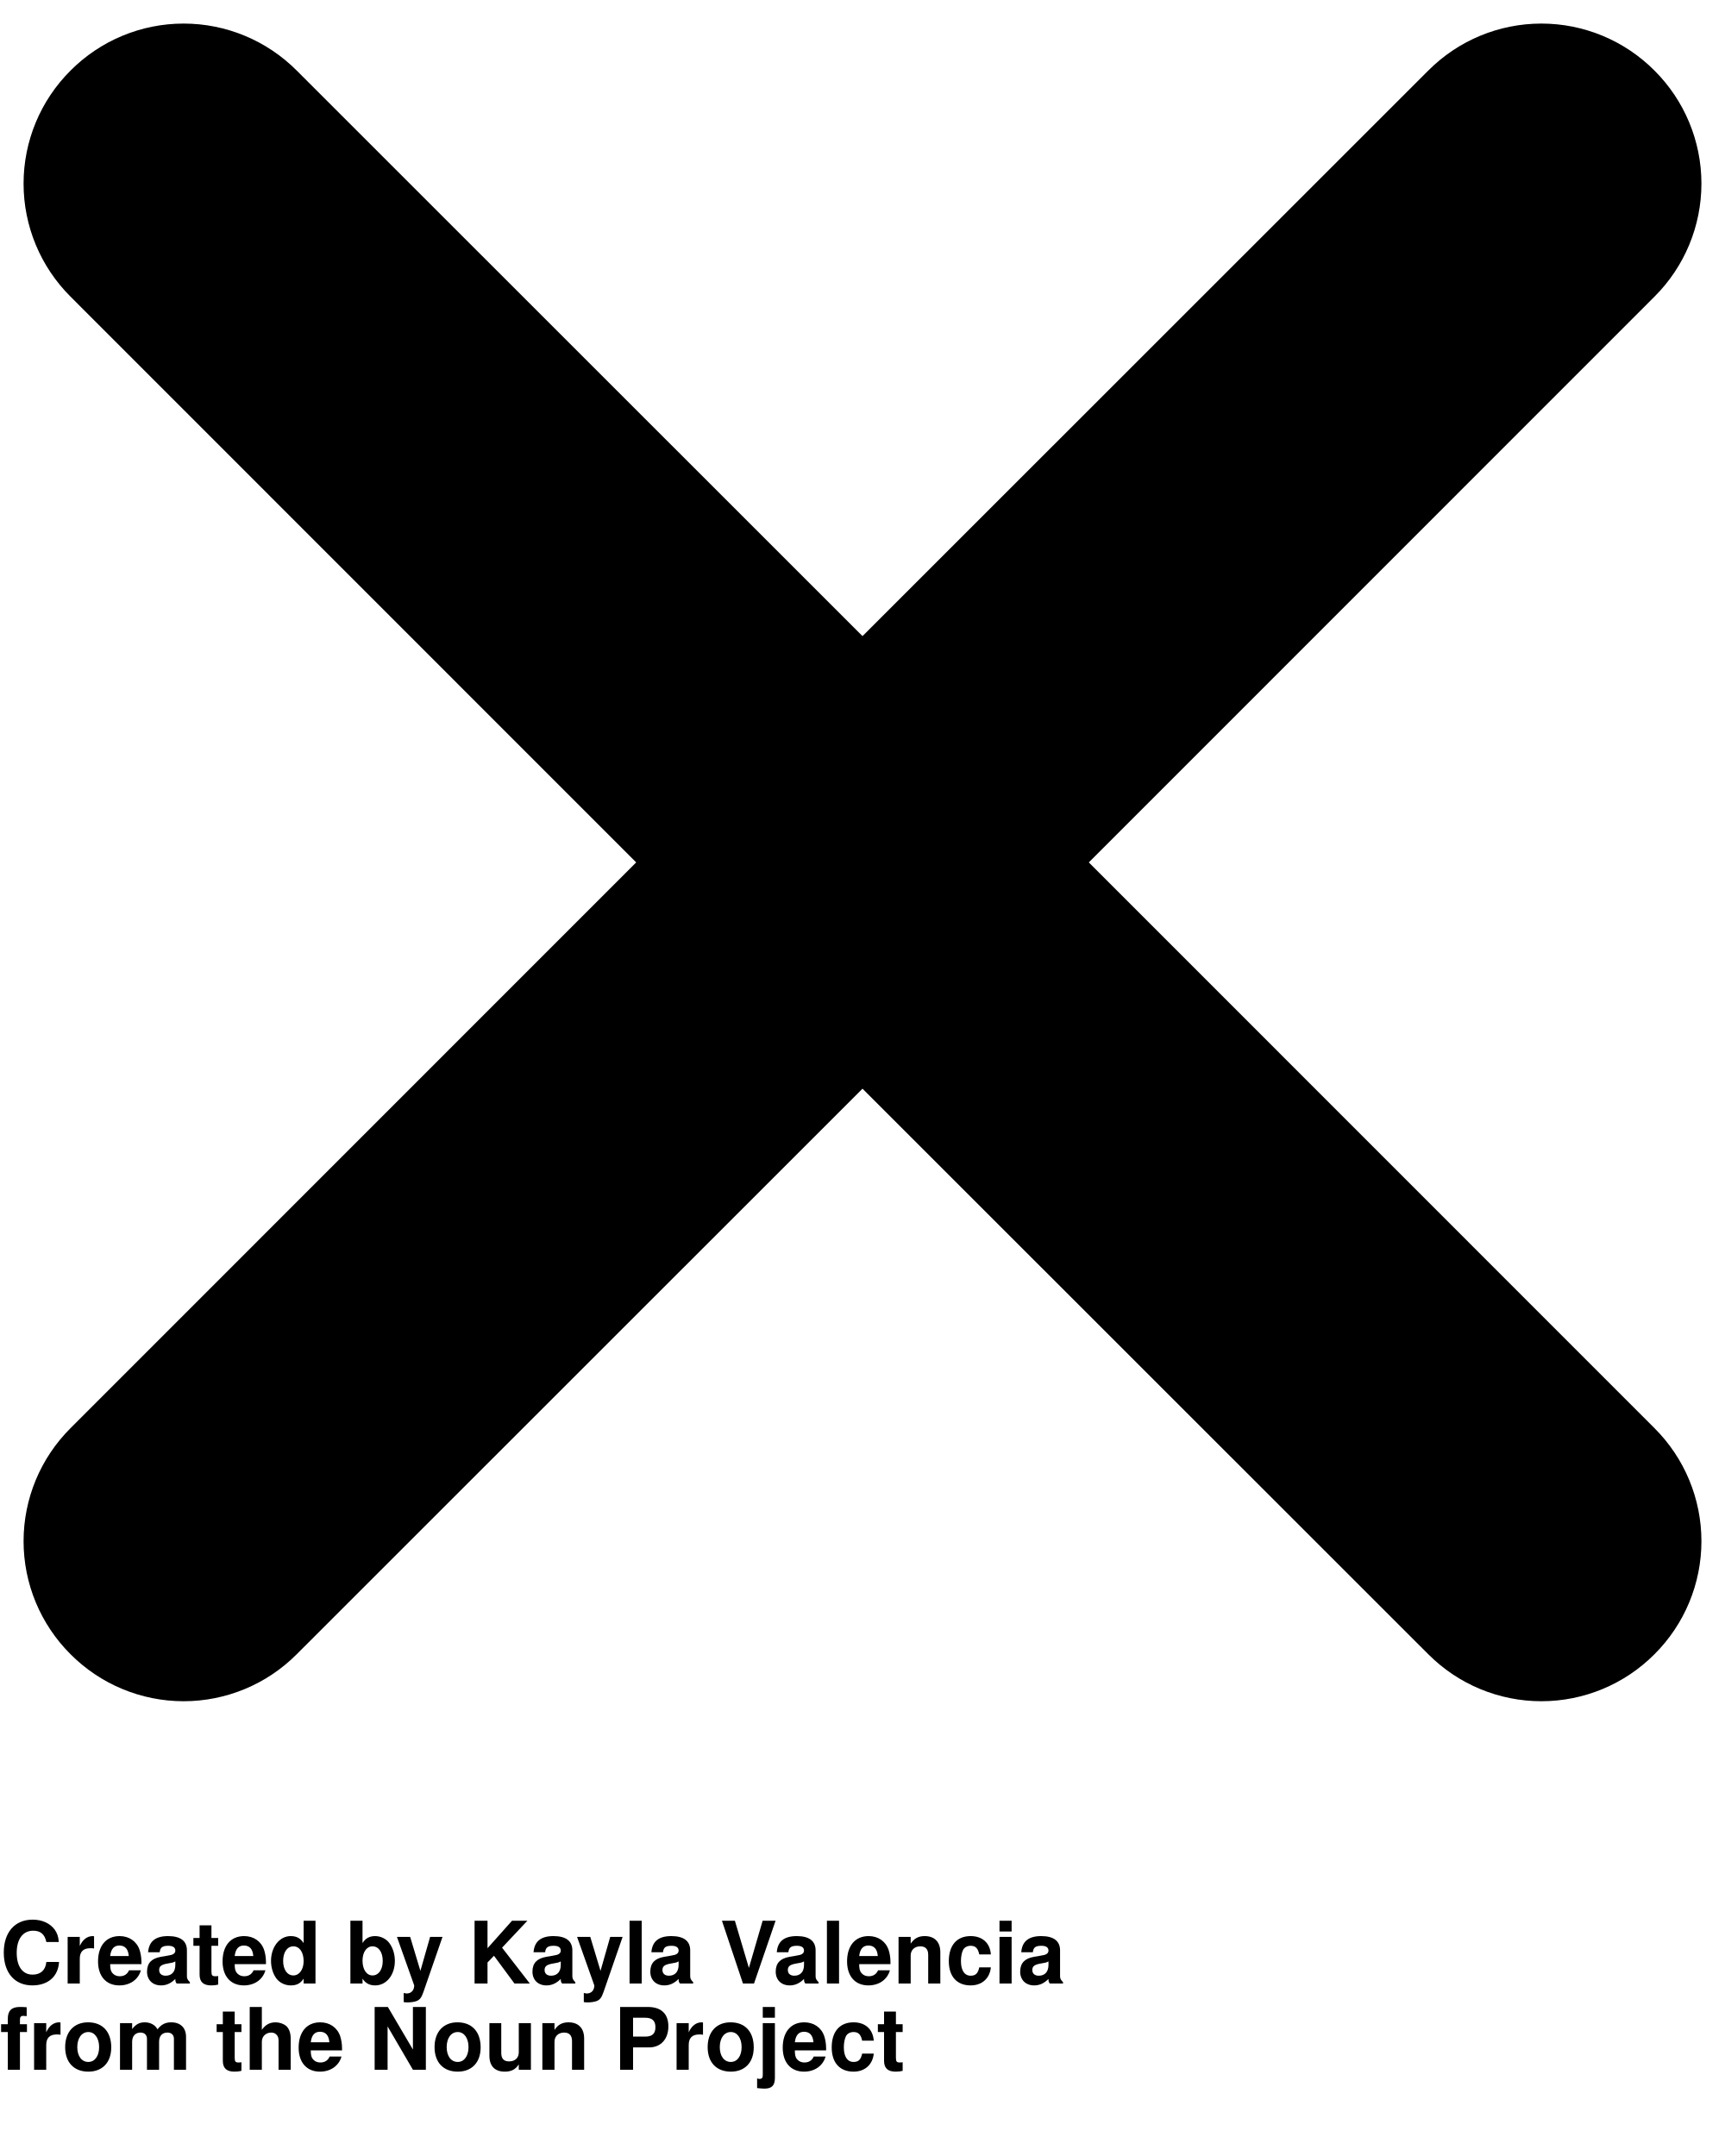
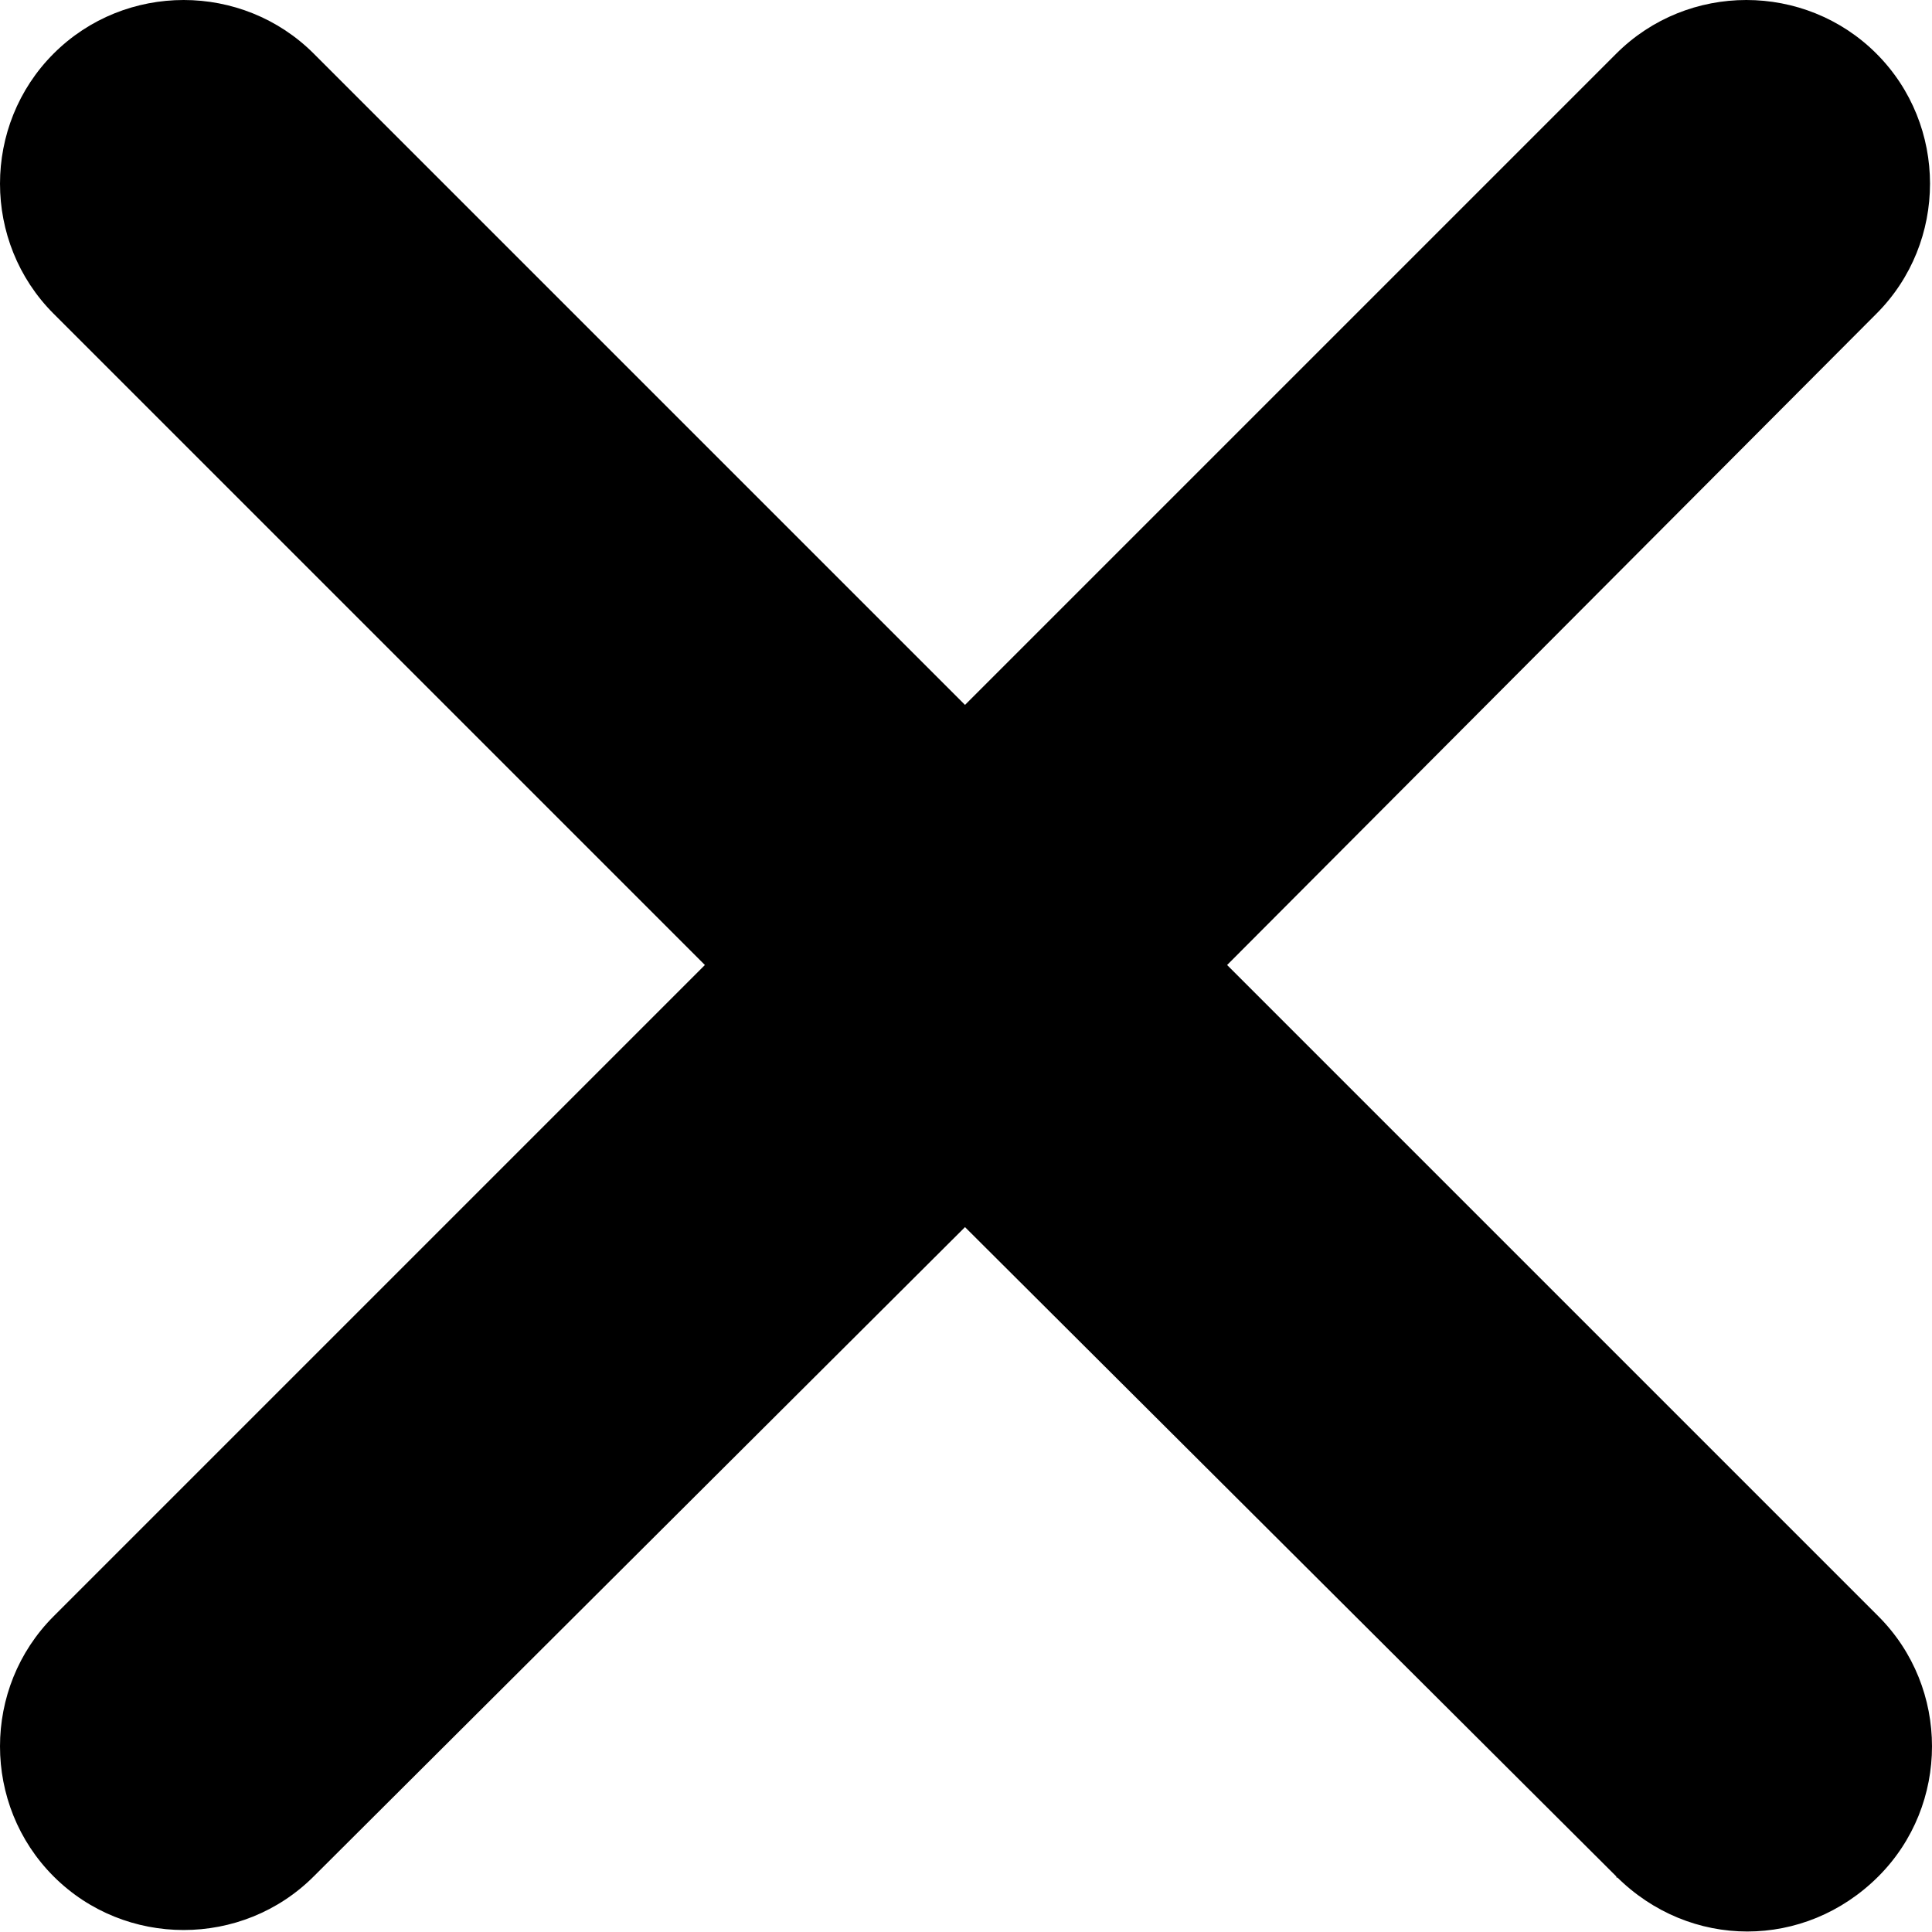
- <svg xmlns="http://www.w3.org/2000/svg" data-name="Layer 1" viewBox="0 0 100 125" x="0px" y="0px">
-   <path d="M82.8,95.91,50,63.12,17.2,95.91a9.25,9.25,0,0,1-13.11,0h0a9.25,9.25,0,0,1,0-13.11L36.88,50,4.09,17.2a9.25,9.25,0,0,1,0-13.11h0a9.25,9.25,0,0,1,13.11,0L50,36.88,82.8,4.09a9.25,9.25,0,0,1,13.11,0h0a9.25,9.25,0,0,1,0,13.11L63.12,50,95.91,82.8a9.25,9.25,0,0,1,0,13.11h0A9.25,9.25,0,0,1,82.8,95.91Z" />
-   <text x="0" y="115" fill="#000000" font-size="5px" font-weight="bold" font-family="'Helvetica Neue', Helvetica, Arial-Unicode, Arial, Sans-serif">Created by Kayla Valencia</text>
-   <text x="0" y="120" fill="#000000" font-size="5px" font-weight="bold" font-family="'Helvetica Neue', Helvetica, Arial-Unicode, Arial, Sans-serif">from the Noun Project</text>
+ <svg xmlns="http://www.w3.org/2000/svg" version="1.1" id="Capa_1" x="0px" y="0px" viewBox="0 0 97.3 97.3" style="enable-background:new 0 0 97.3 97.3;" xml:space="preserve">
+   <path d="M81.4,94.5L48.6,61.8L15.8,94.5c-3.6,3.6-9.5,3.6-13.1,0c0,0,0,0,0,0l0,0c-3.6-3.6-3.6-9.5,0-13.1c0,0,0,0,0,0l32.8-32.8  L2.7,15.8c-3.6-3.6-3.6-9.5,0-13.1c0,0,0,0,0,0l0,0c3.6-3.6,9.5-3.6,13.1,0c0,0,0,0,0,0l32.8,32.8L81.4,2.7c3.6-3.6,9.5-3.6,13.1,0  c0,0,0,0,0,0l0,0c3.6,3.6,3.6,9.5,0,13.1c0,0,0,0,0,0L61.8,48.6l32.8,32.8c3.6,3.6,3.6,9.5,0,13.1c0,0,0,0,0,0l0,0  C90.9,98.2,85.1,98.2,81.4,94.5C81.5,94.6,81.4,94.6,81.4,94.5z" />
</svg>
